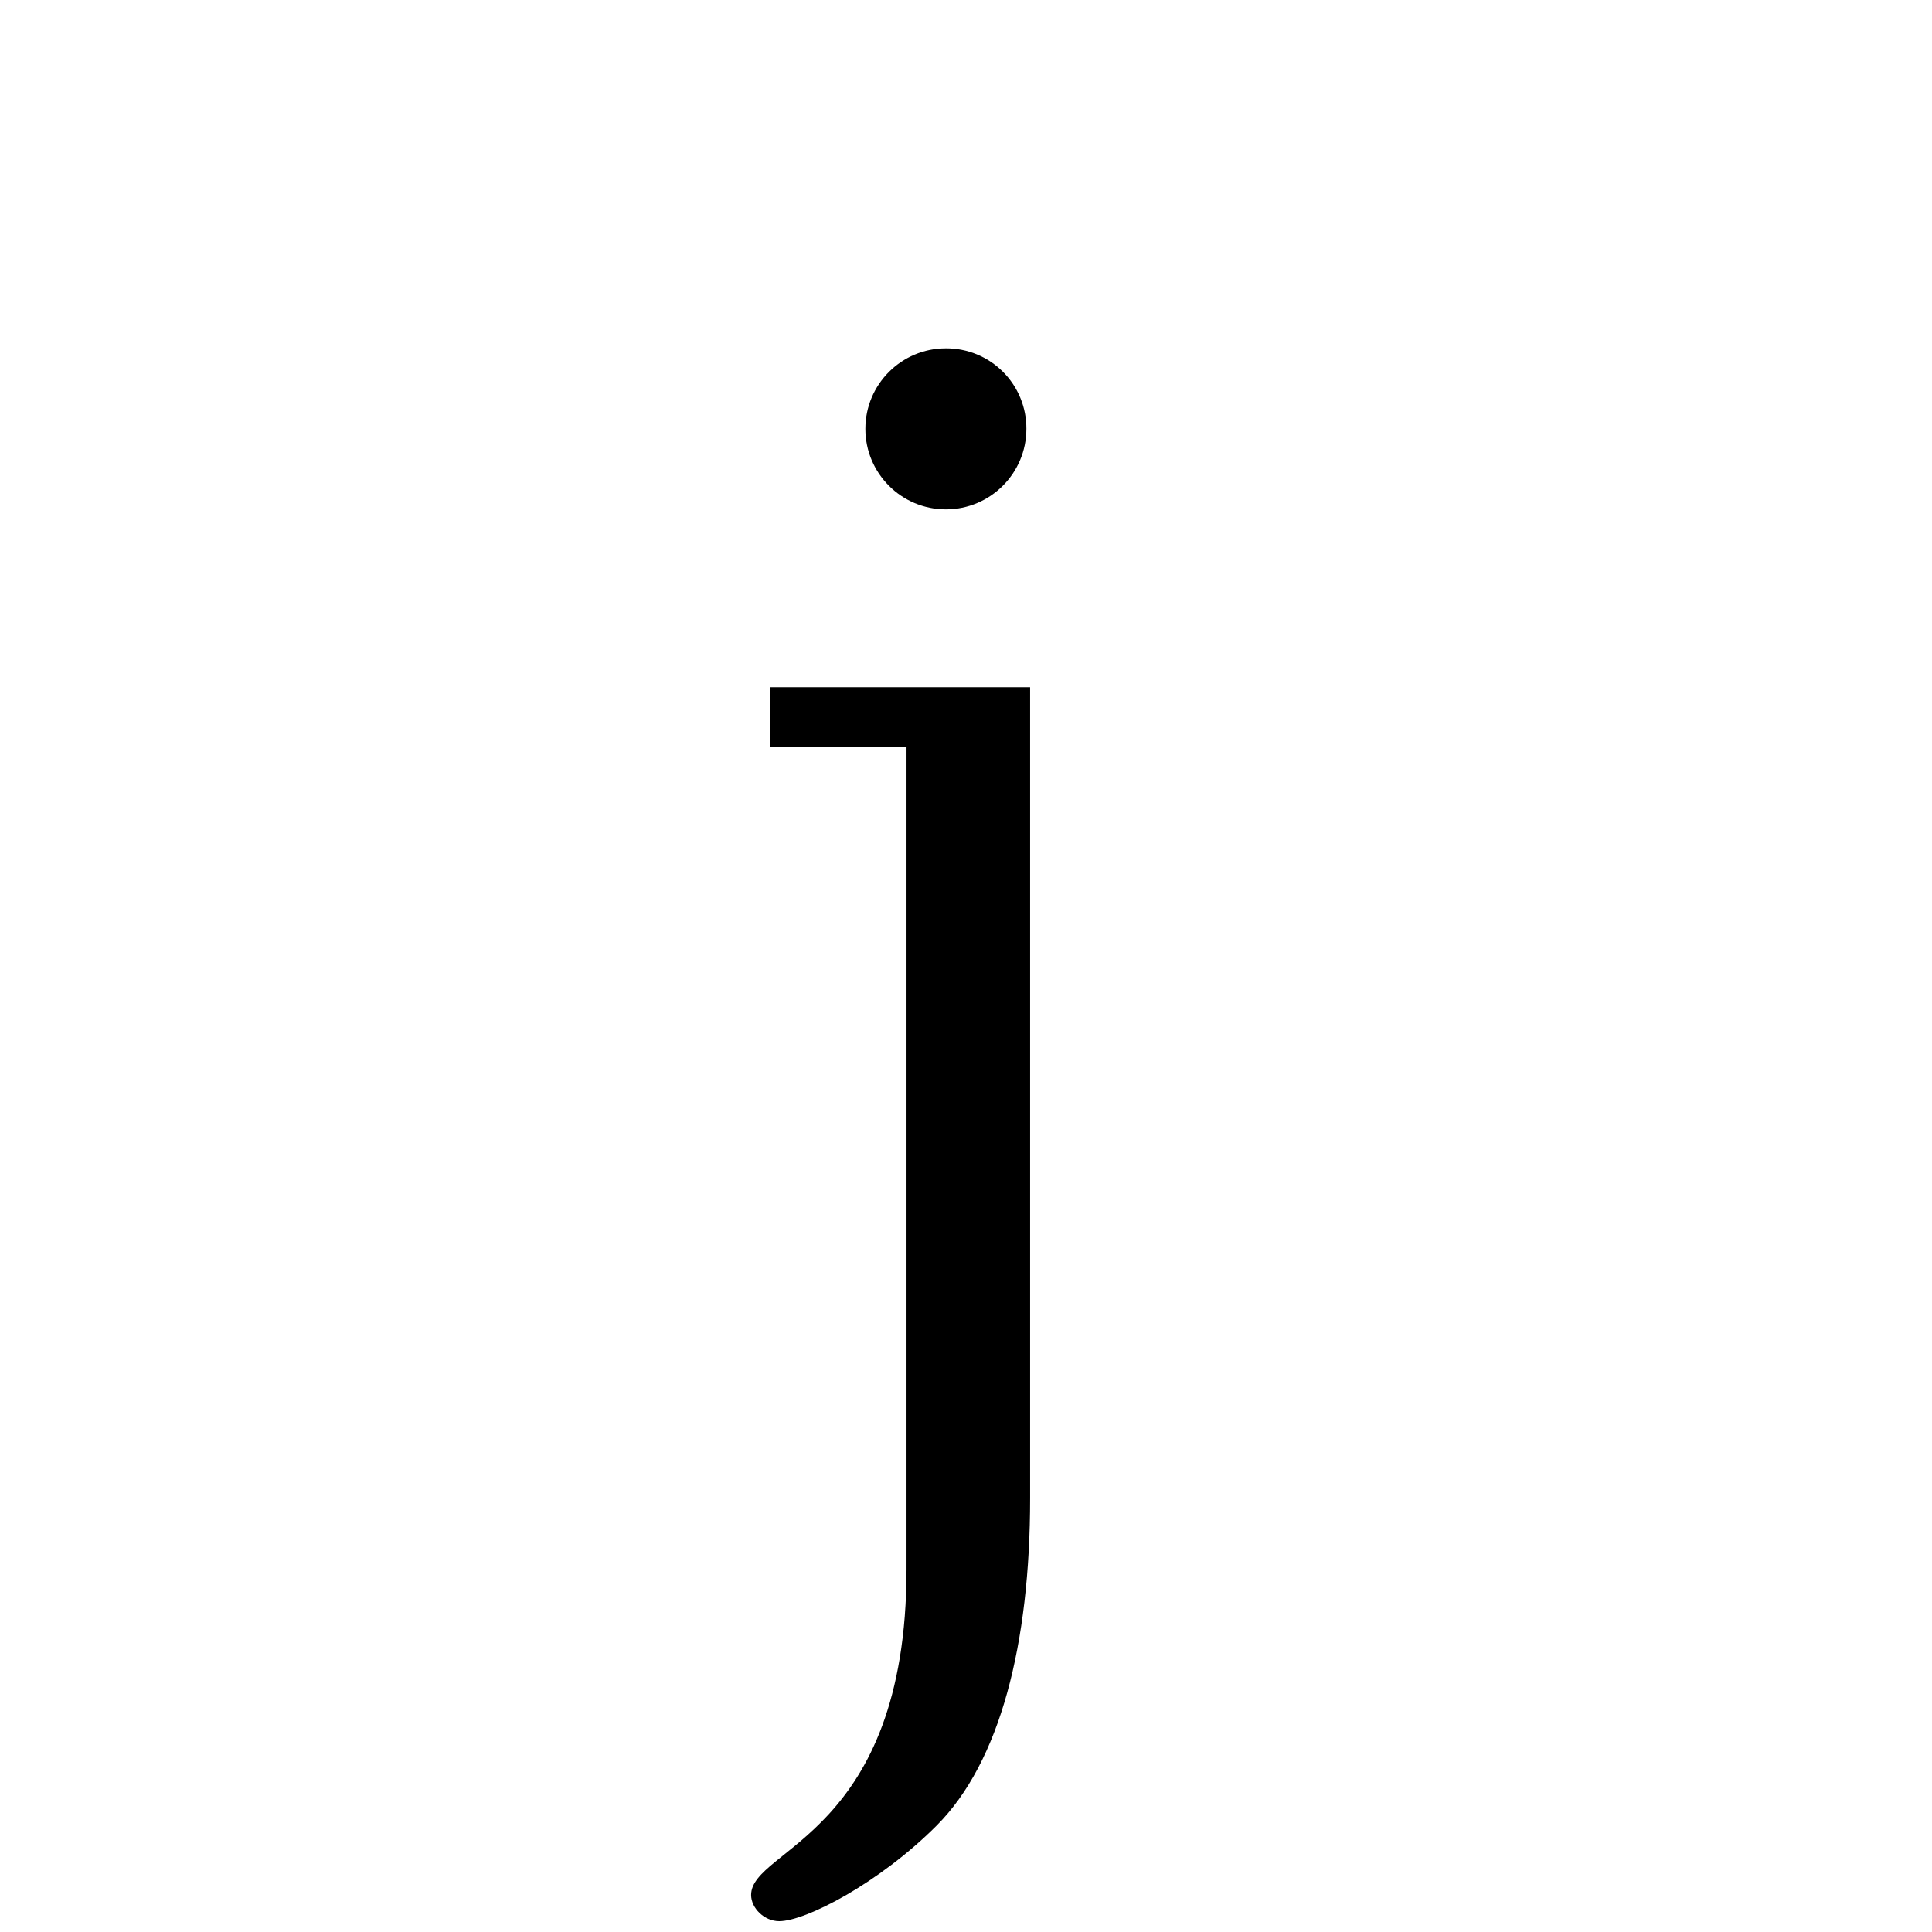
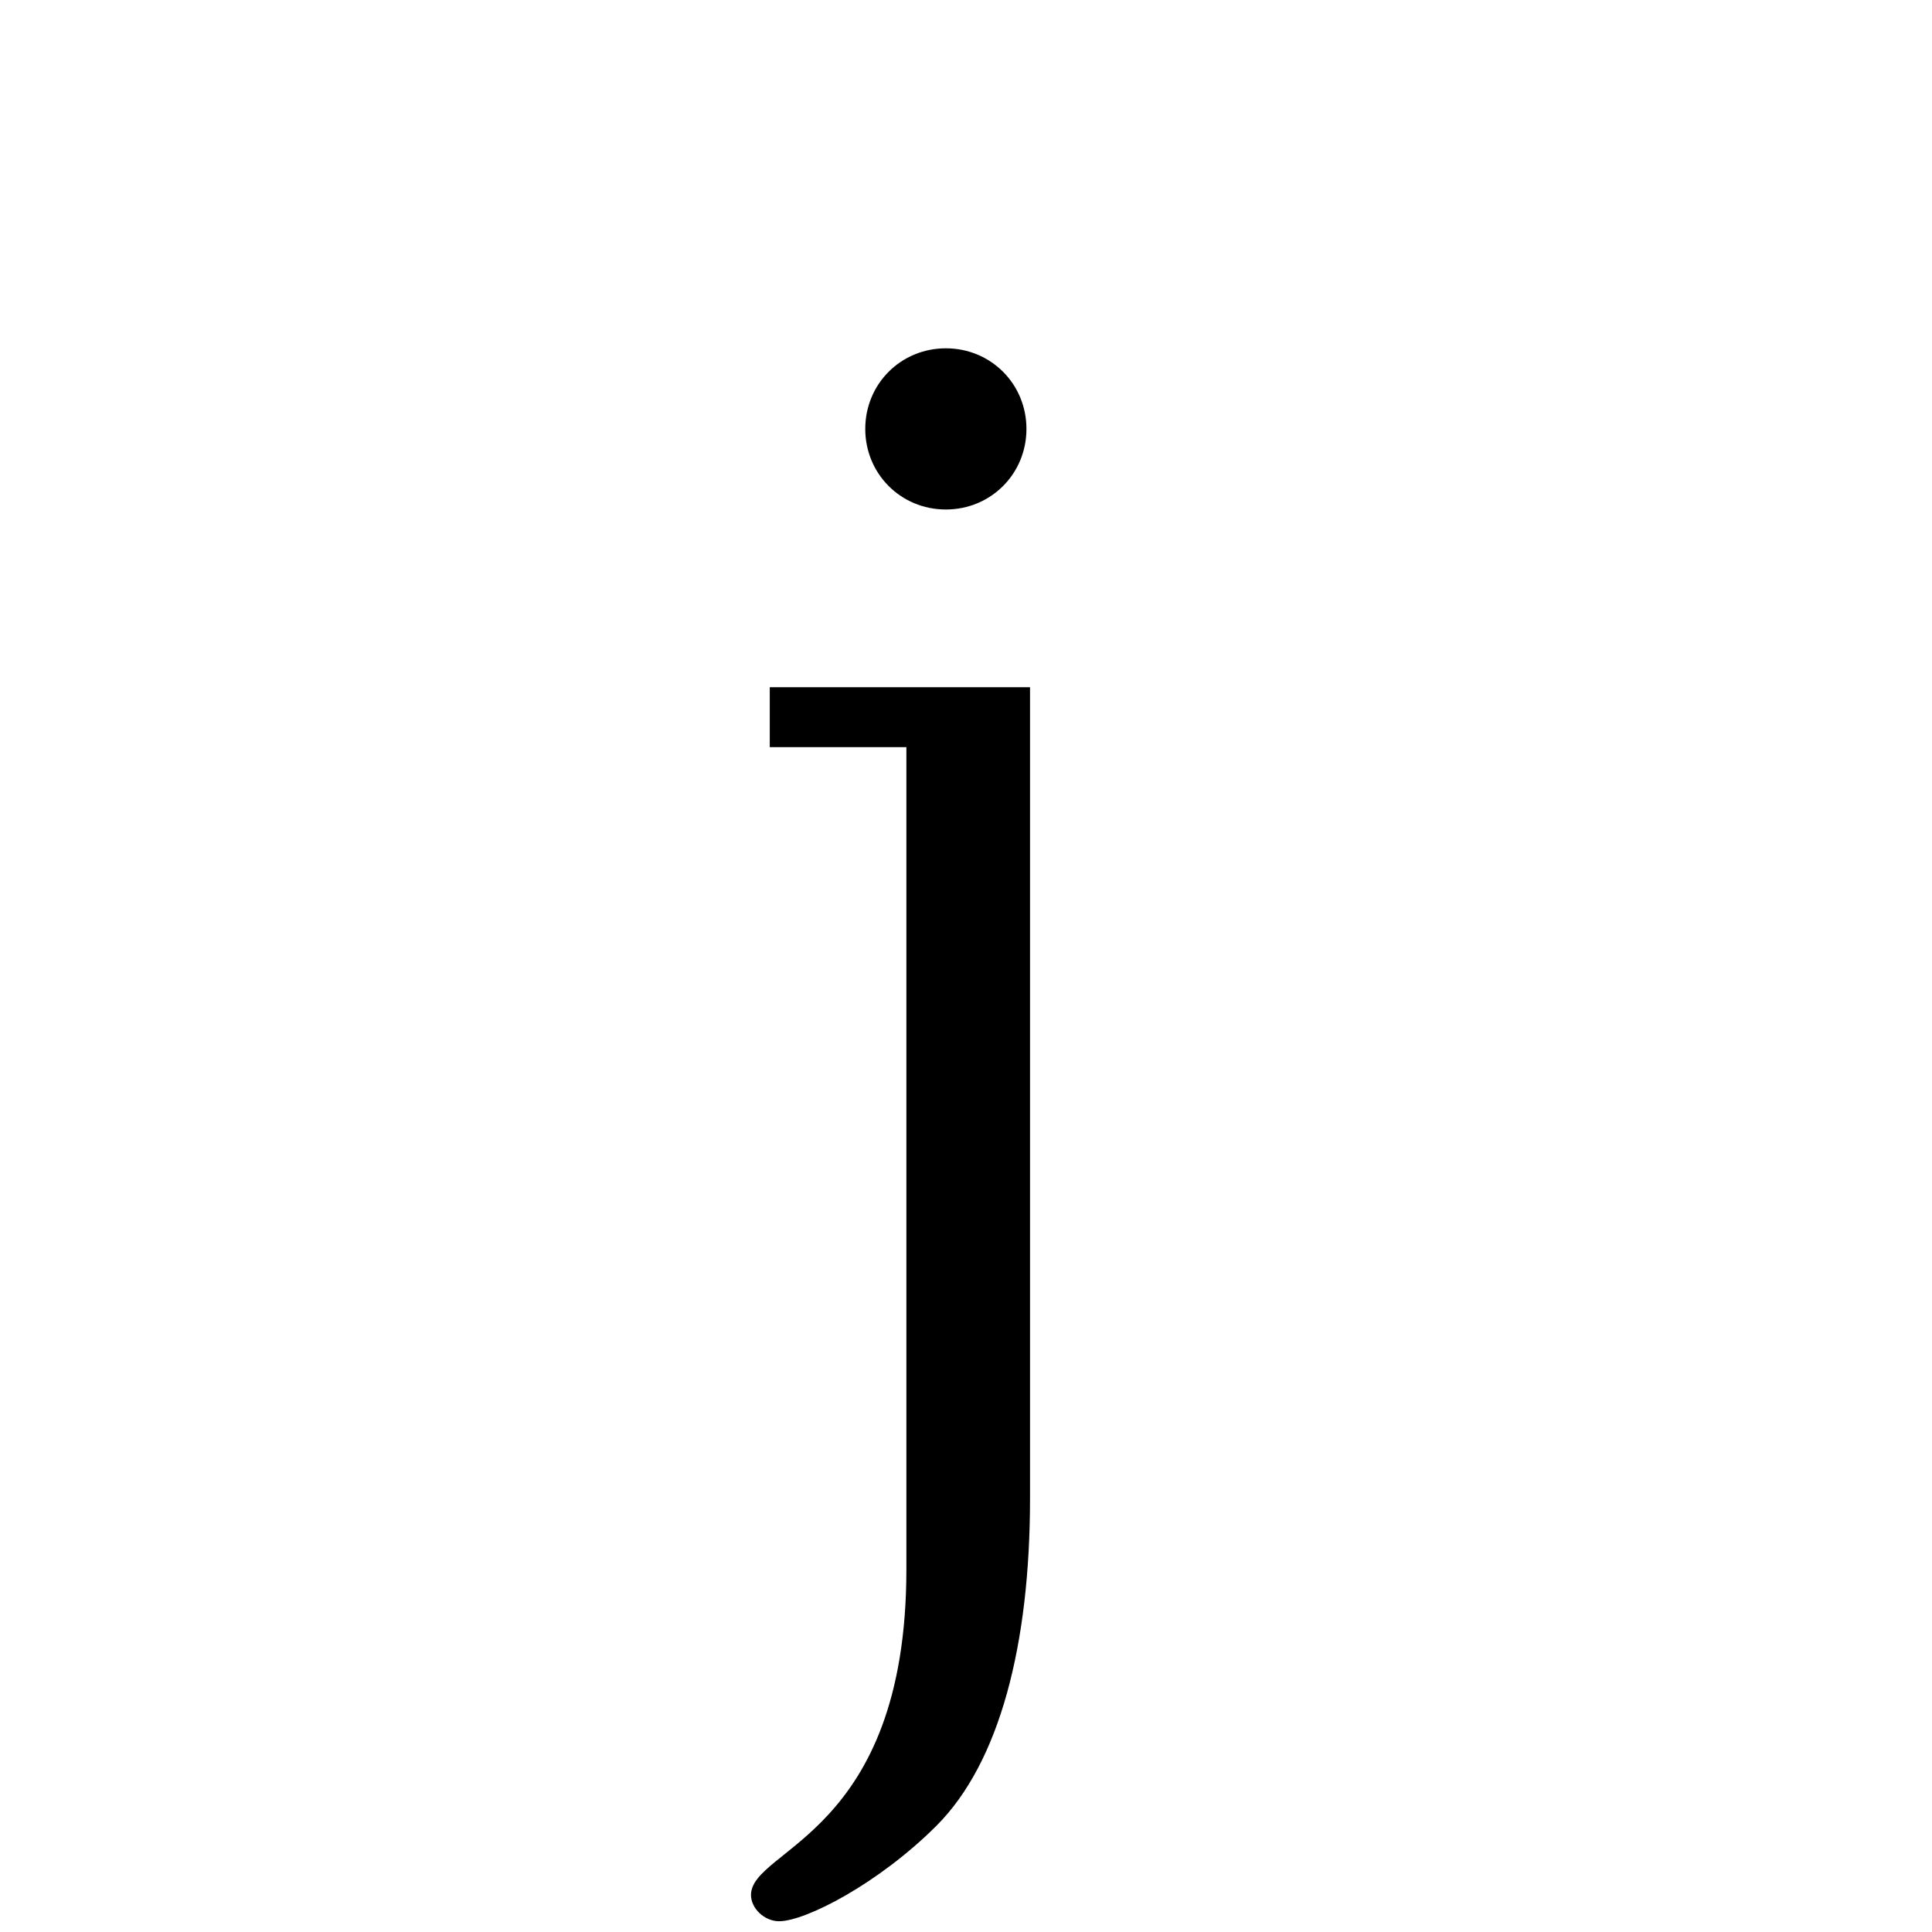
- <svg xmlns="http://www.w3.org/2000/svg" id="Layer_1" data-name="Layer 1" viewBox="0 0 700 700">
-   <path d="M373.23,249V542.76c0,52.92-10.85,95.66-33.91,118.73-21,21-47.49,34.59-57,34.59-5.43,0-10.18-4.75-10.18-9.49,0-17,56.31-21.71,56.31-118.05V270.72H278.94V249Zm-1.35-93.62a29.17,29.17,0,1,1-29.17-29.17A29,29,0,0,1,371.88,155.39Z" />
+ <svg xmlns="http://www.w3.org/2000/svg" version="1.1" id="Layer_1" x="0px" y="0px" viewBox="0 0 700 700" style="enable-background:new 0 0 700 700;" xml:space="preserve">
+   <g>
+     <path d="M373.2,249v293.8c0,52.9-10.9,95.7-33.9,118.7c-21,21-47.5,34.6-57,34.6c-5.4,0-10.2-4.7-10.2-9.5c0-17,56.3-21.7,56.3-118   v-42.7V270.7h-49.5V249H373.2z M371.9,155.4c0,16.3-12.9,29.2-29.2,29.2c-16.3,0-29.2-12.9-29.2-29.2s12.9-29.2,29.2-29.2   C359,126.2,371.9,139.1,371.9,155.4z" />
+   </g>
</svg>
